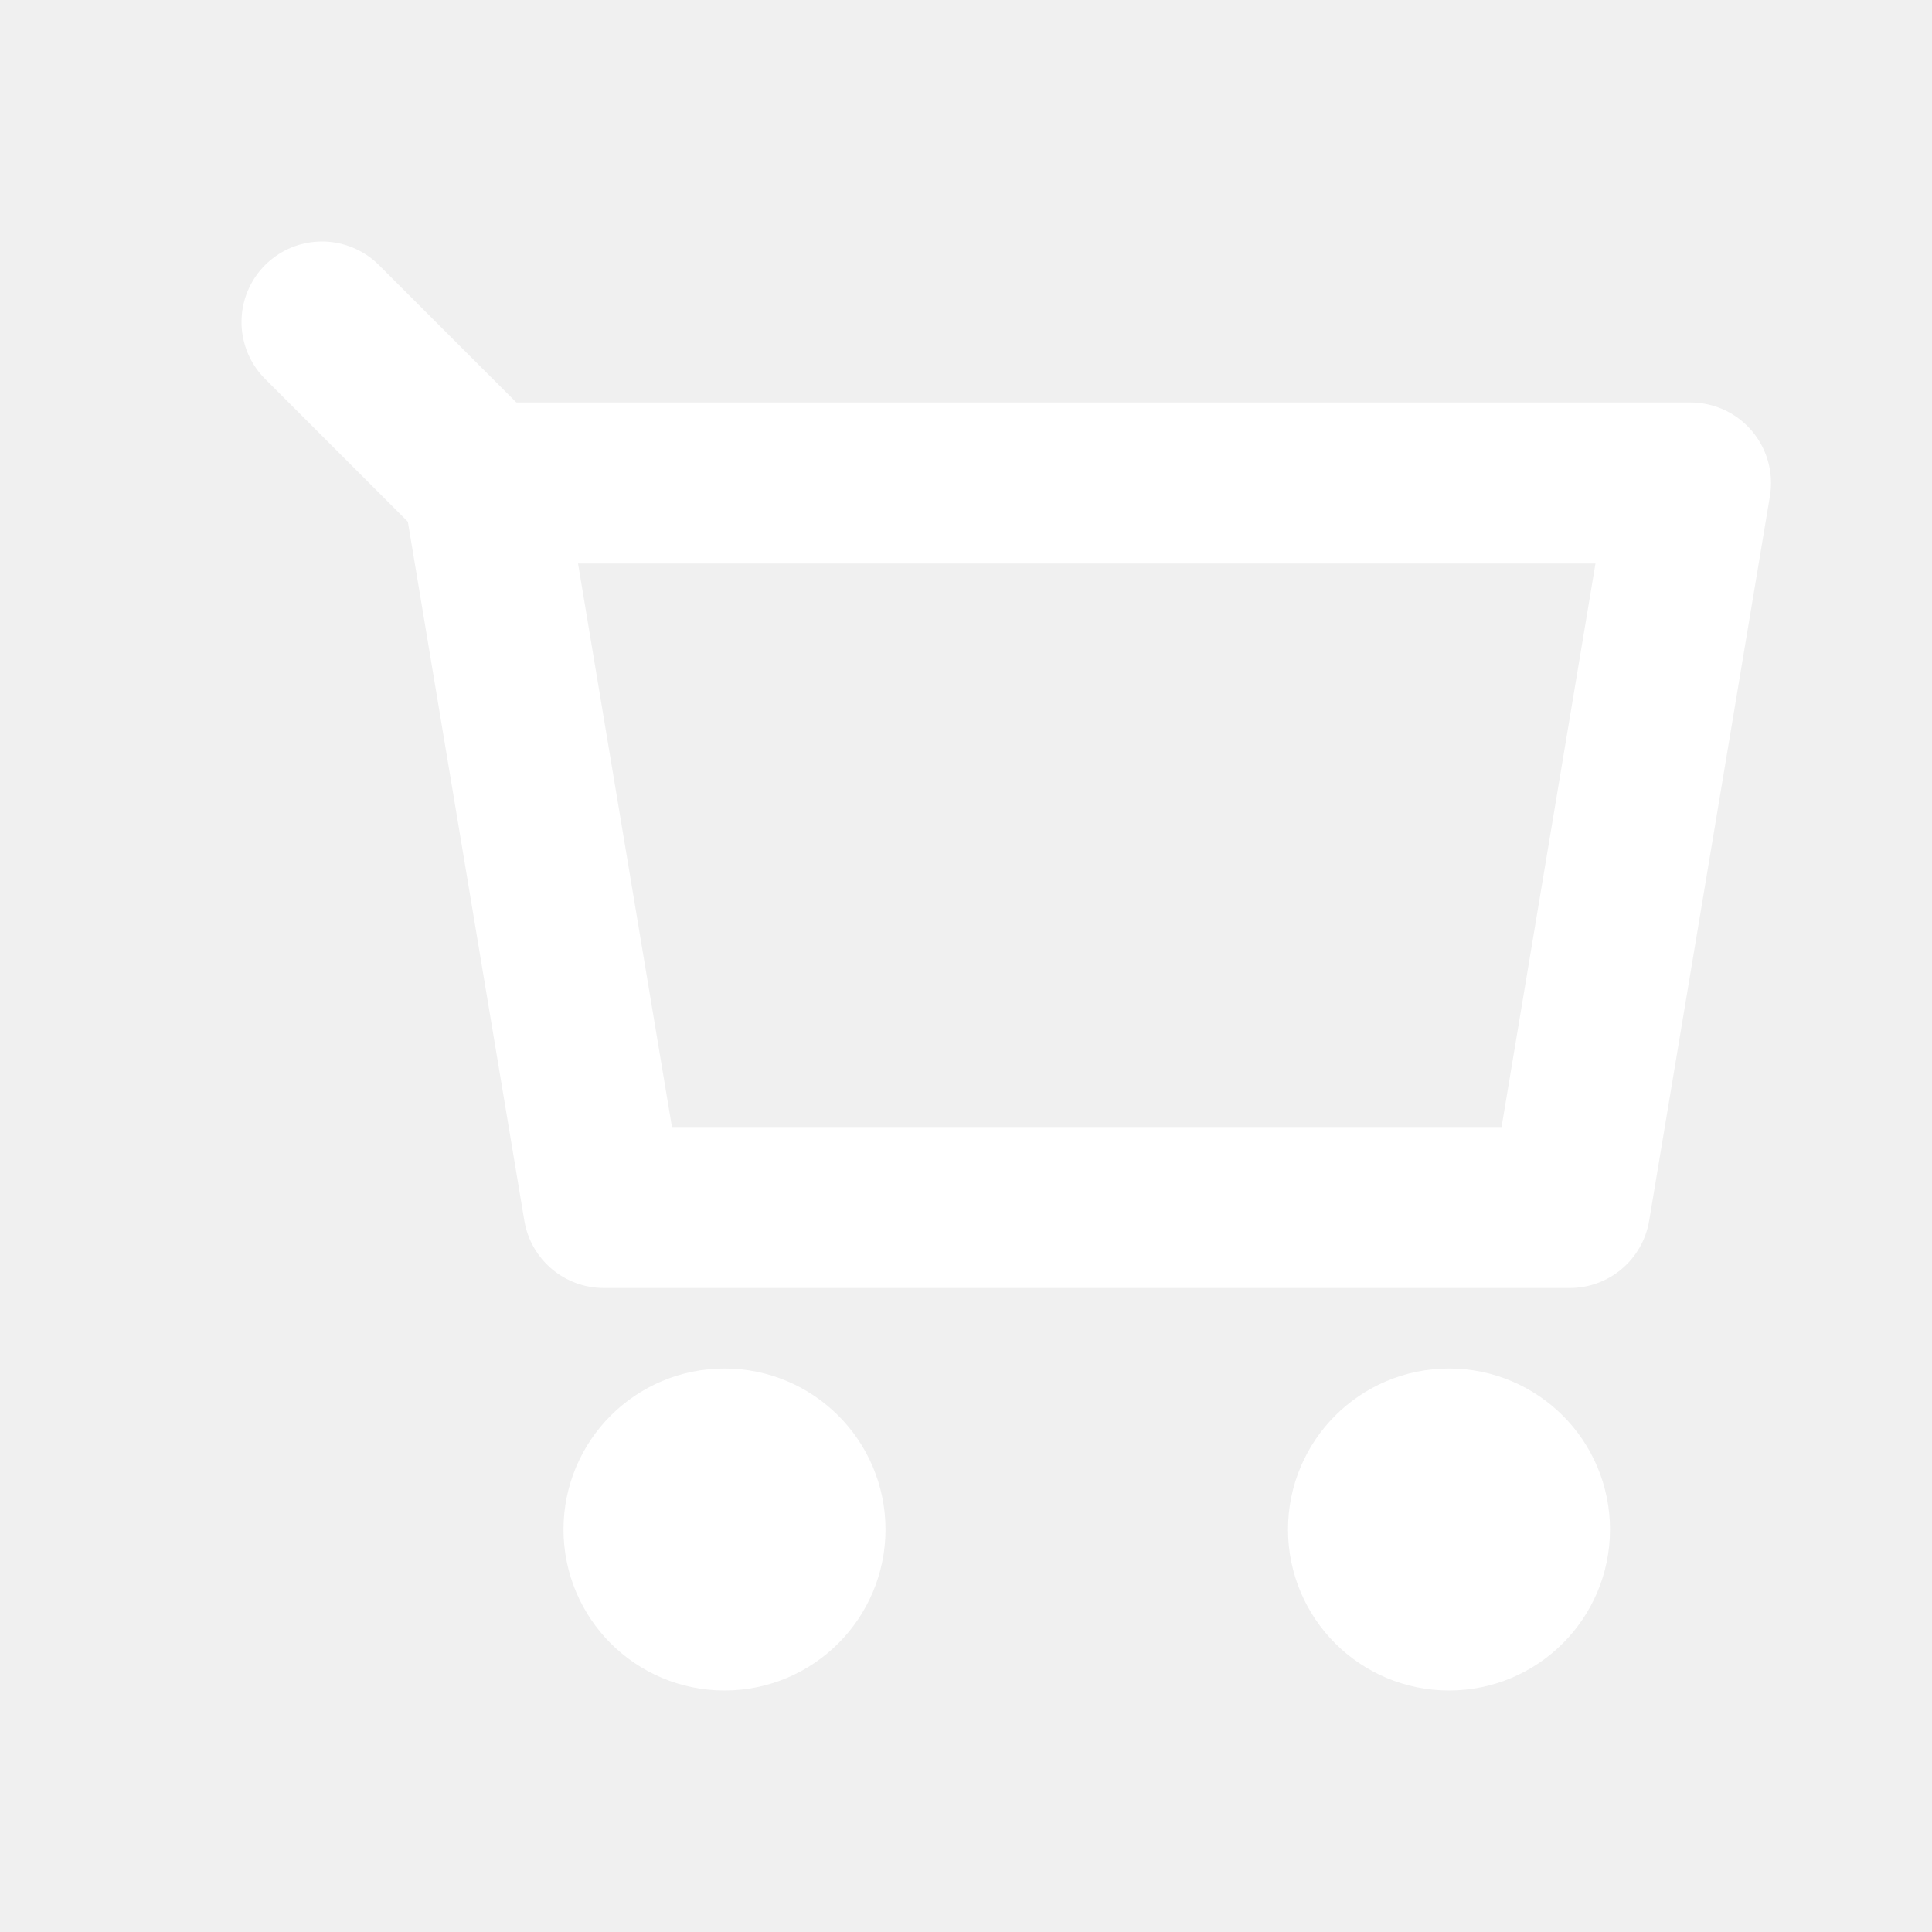
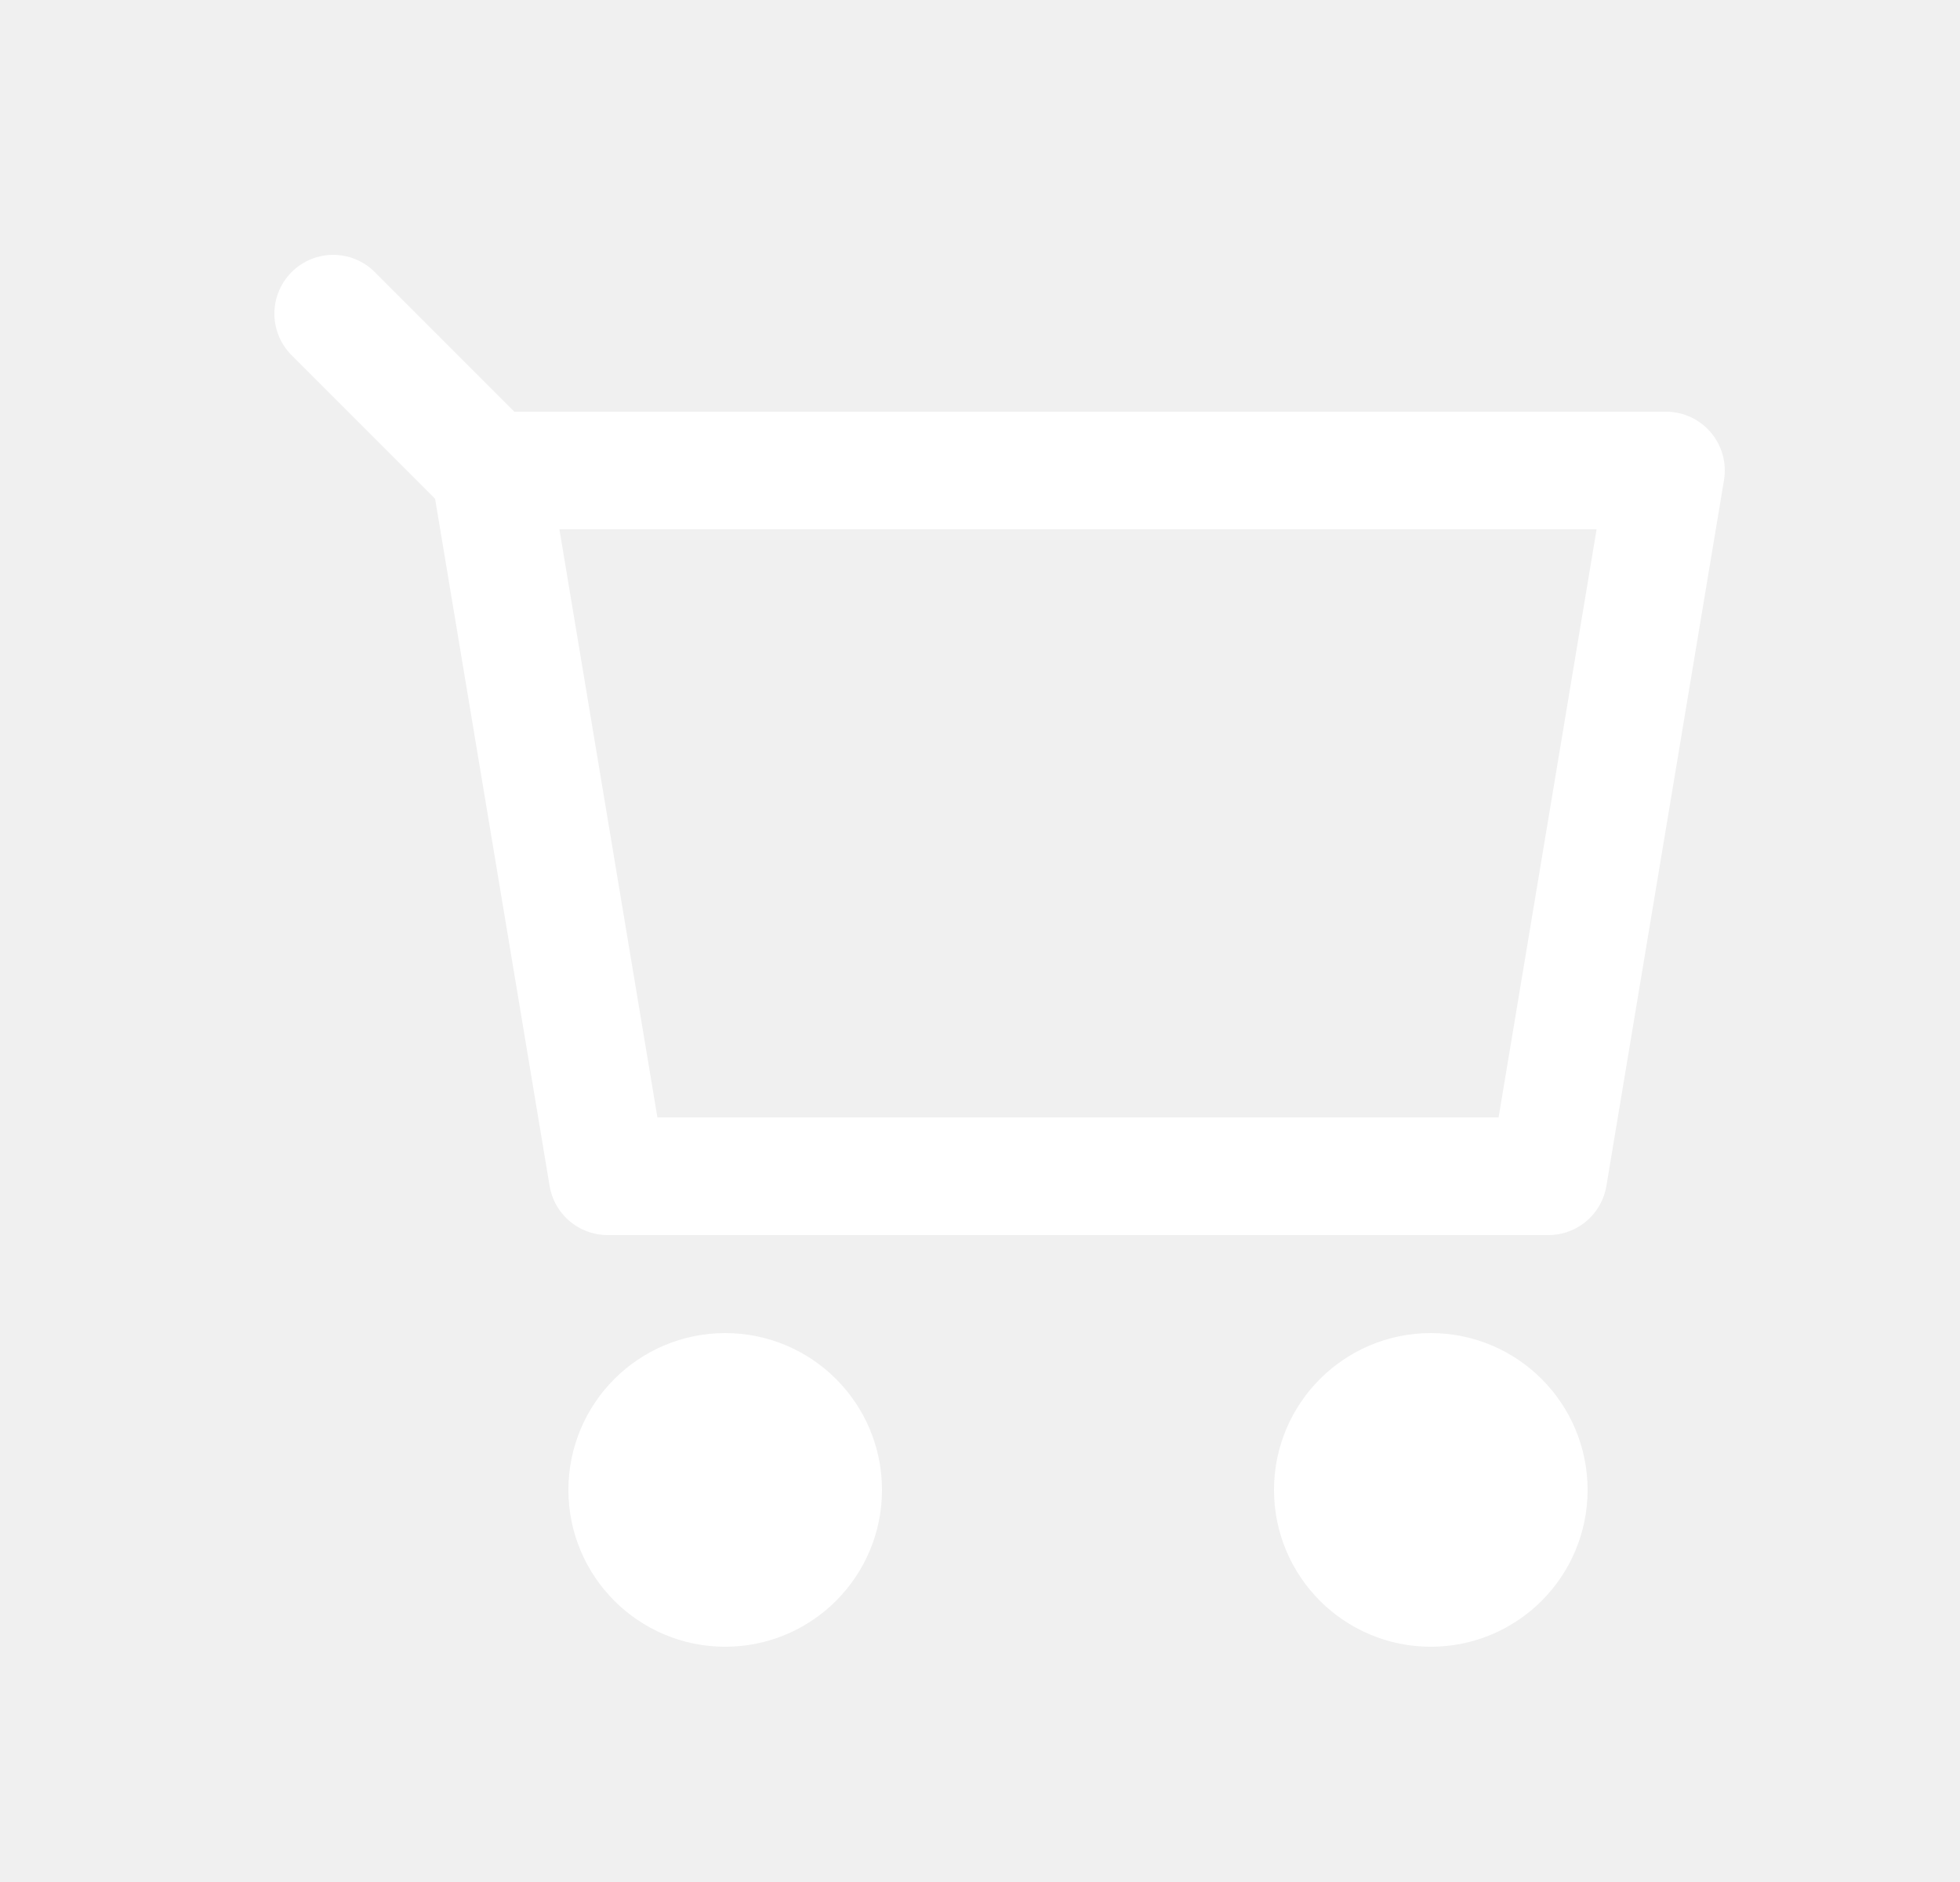
- <svg xmlns="http://www.w3.org/2000/svg" width="24" height="24" viewBox="0 0 24 24" stroke="white" fill="none">
-   <path d="M6 6H21L19.5 15H7.5L6 6Z" stroke-width="2" stroke-linecap="round" stroke-linejoin="round" />
-   <path d="M9 20C9.552 20 10 19.552 10 19C10 18.448 9.552 18 9 18C8.448 18 8 18.448 8 19C8 19.552 8.448 20 9 20Z" stroke-width="2" stroke-linecap="round" stroke-linejoin="round" />
-   <path d="M18 20C18.552 20 19 19.552 19 19C19 18.448 18.552 18 18 18C17.448 18 17 18.448 17 19C17 19.552 17.448 20 18 20Z" stroke-width="2" stroke-linecap="round" stroke-linejoin="round" />
-   <path d="M6 6L4 4" stroke-width="2" stroke-linecap="round" stroke-linejoin="round" />
+ <svg xmlns="http://www.w3.org/2000/svg" width="25" height="24" viewBox="0 0 25 24" stroke="white" fill="none">
+   <path d="M6.25 6H21.25L19.75 15H7.75L6.25 6Z" stroke-width="1.5" stroke-linecap="round" stroke-linejoin="round" />
+   <path d="M9.25 20C9.802 20 10.25 19.552 10.25 19C10.25 18.448 9.802 18 9.25 18C8.698 18 8.25 18.448 8.25 19C8.25 19.552 8.698 20 9.25 20Z" stroke-width="2" stroke-linecap="round" stroke-linejoin="round" />
+   <path d="M18.25 20C18.802 20 19.25 19.552 19.25 19C19.25 18.448 18.802 18 18.25 18C17.698 18 17.25 18.448 17.25 19C17.25 19.552 17.698 20 18.25 20Z" stroke-width="2" stroke-linecap="round" stroke-linejoin="round" />
+   <path d="M6.25 6L4.25 4" stroke-width="1.5" stroke-linecap="round" stroke-linejoin="round" />
</svg>
